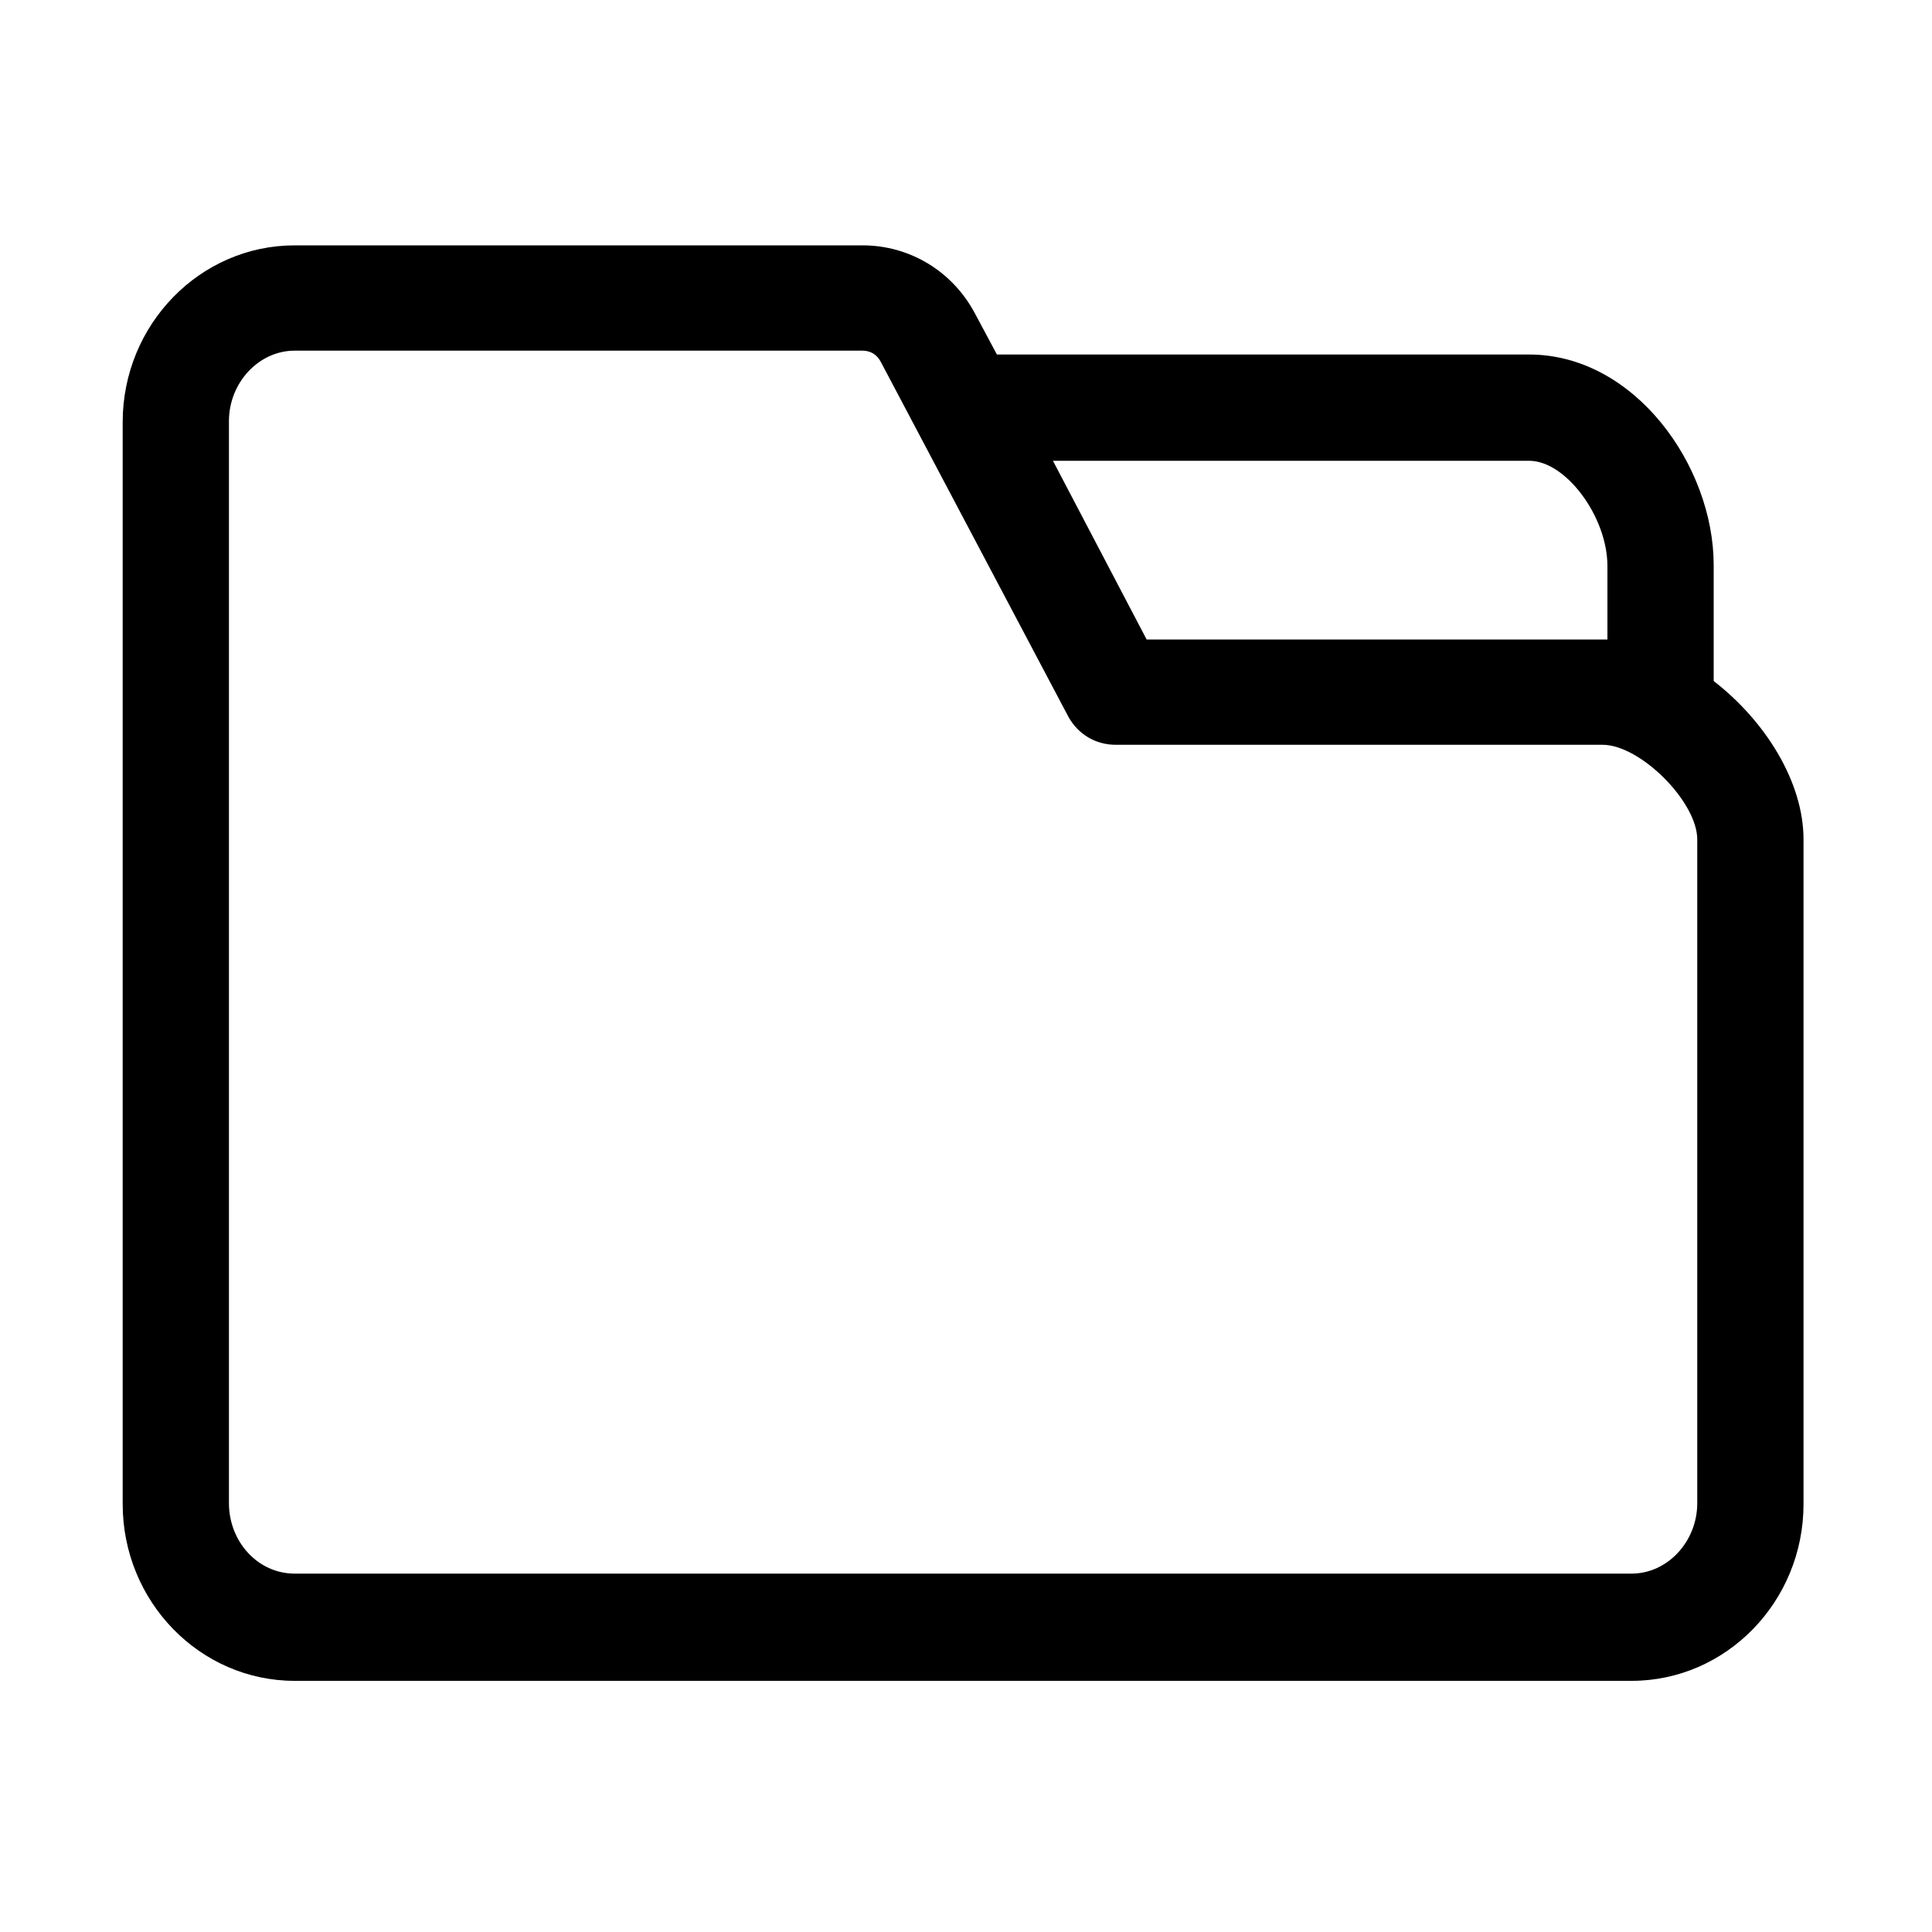
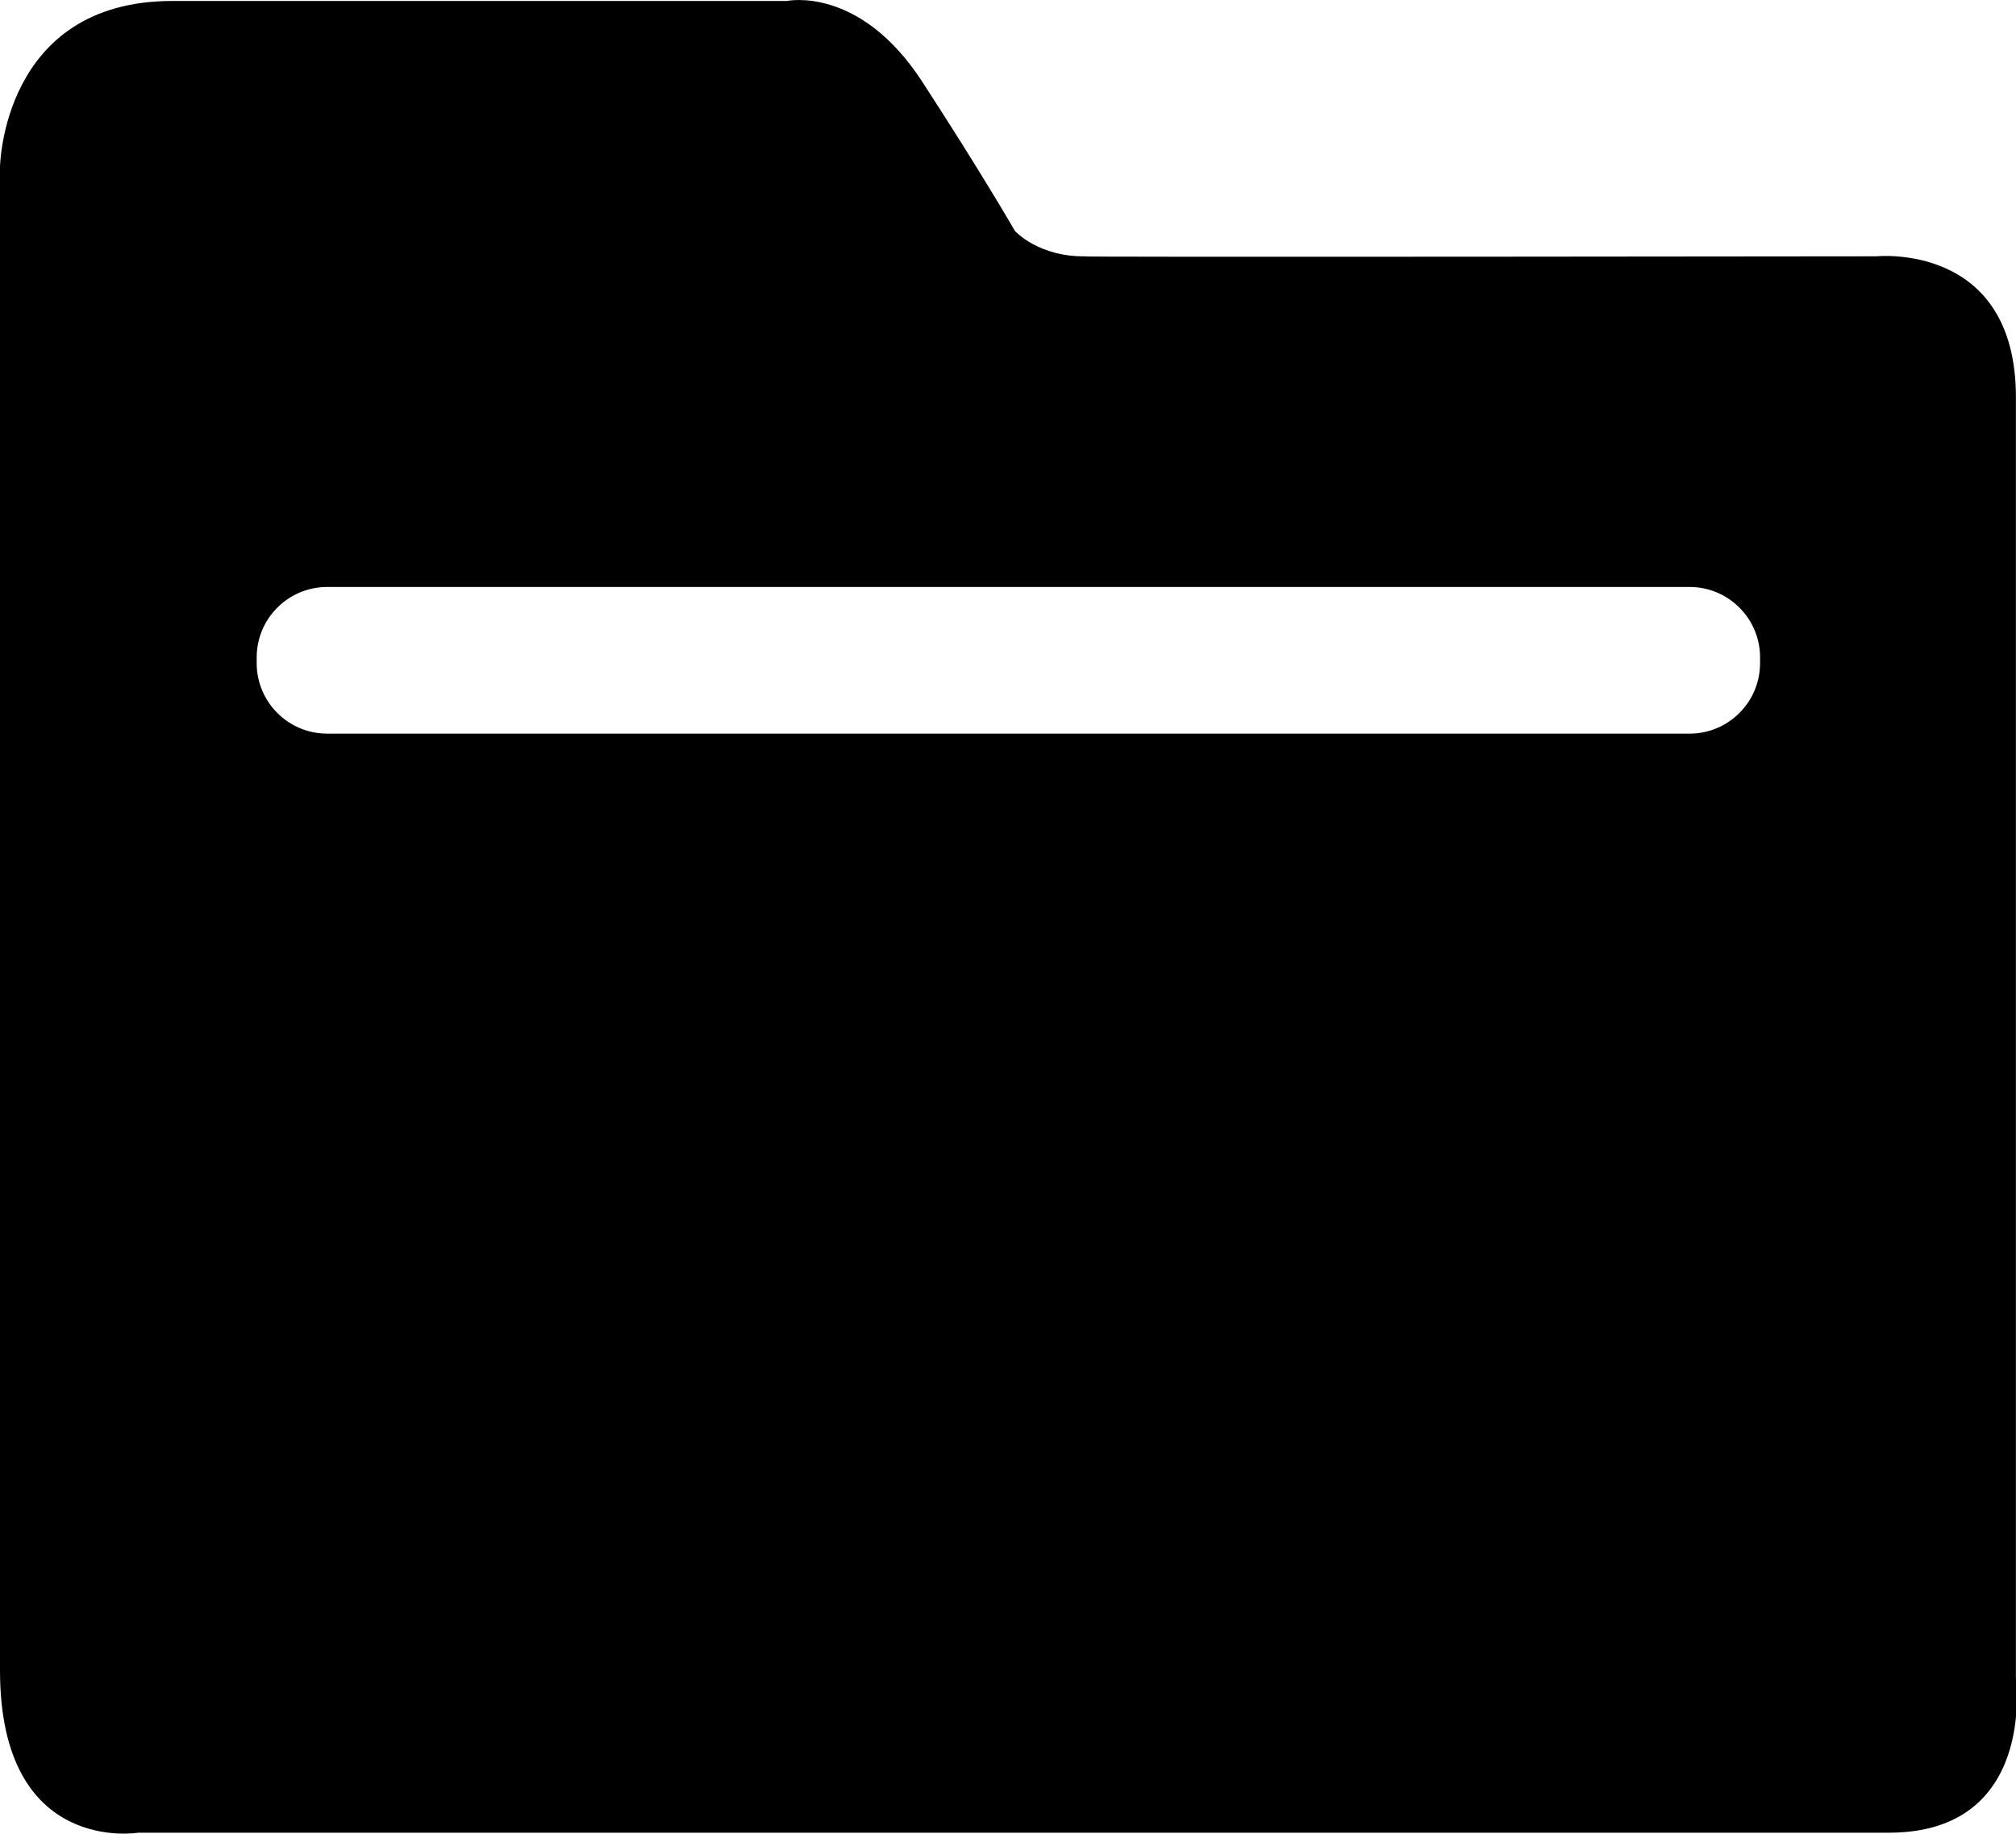
- <svg xmlns="http://www.w3.org/2000/svg" t="1572531356740" class="icon" viewBox="0 0 1024 1024" version="1.1" p-id="4400" width="128" height="128">
+ <svg xmlns="http://www.w3.org/2000/svg" t="1578488448910" class="icon" viewBox="0 0 1126 1024" version="1.1" p-id="13637" width="52.781" height="48">
  <defs>
    <style type="text/css" />
  </defs>
-   <path d="M908.288 360.96v-61.44c0-52.736-41.984-111.616-97.792-111.616h-282.112l-11.776-22.016c-11.776-22.016-34.304-35.84-59.392-35.84H156.16c-50.176 0-91.136 41.984-91.136 93.696v573.44c0 51.712 40.96 93.696 91.136 93.696h708.608c50.176 0 91.136-41.984 91.136-93.696V444.928c0-30.72-20.48-62.976-47.616-83.968z m-97.792-116.736c19.456 0 41.472 29.696 41.472 55.808v38.912h-244.224L558.08 244.224h252.416z m89.088 552.448c0 20.48-15.872 37.376-34.816 37.376H156.16c-19.456 0-34.816-16.896-34.816-37.376v-573.44c0-20.48 15.872-37.376 34.816-37.376h301.056c4.096 0 7.68 2.048 9.728 6.144l99.328 187.904c5.12 9.216 14.336 14.848 25.088 14.848h258.048c19.968 0 50.176 30.208 50.176 50.176v351.744z" p-id="4401" />
+   <path d="M1055.009 1023.493H77.083S0 1036.332 0 932.784V93.372S1.1 0.538 96.26 0.538h343.248s40.492-8.751 75.445 44.867c33.341 51.255 51.918 83.559 51.918 83.559s13.189 14.752 39.942 14.176c-24.64 0.575 441.171 0 441.171 0s77.971-8.126 77.971 78.758v715.674s11.551 85.909-70.945 85.909z m-71.945-656.318a39.392 39.392 0 0 0-39.379-39.379H182.744a39.392 39.392 0 0 0-39.379 39.379v3.15a39.392 39.392 0 0 0 39.379 39.379h760.928a39.392 39.392 0 0 0 39.379-39.379v-3.15z" p-id="13638" />
</svg>
